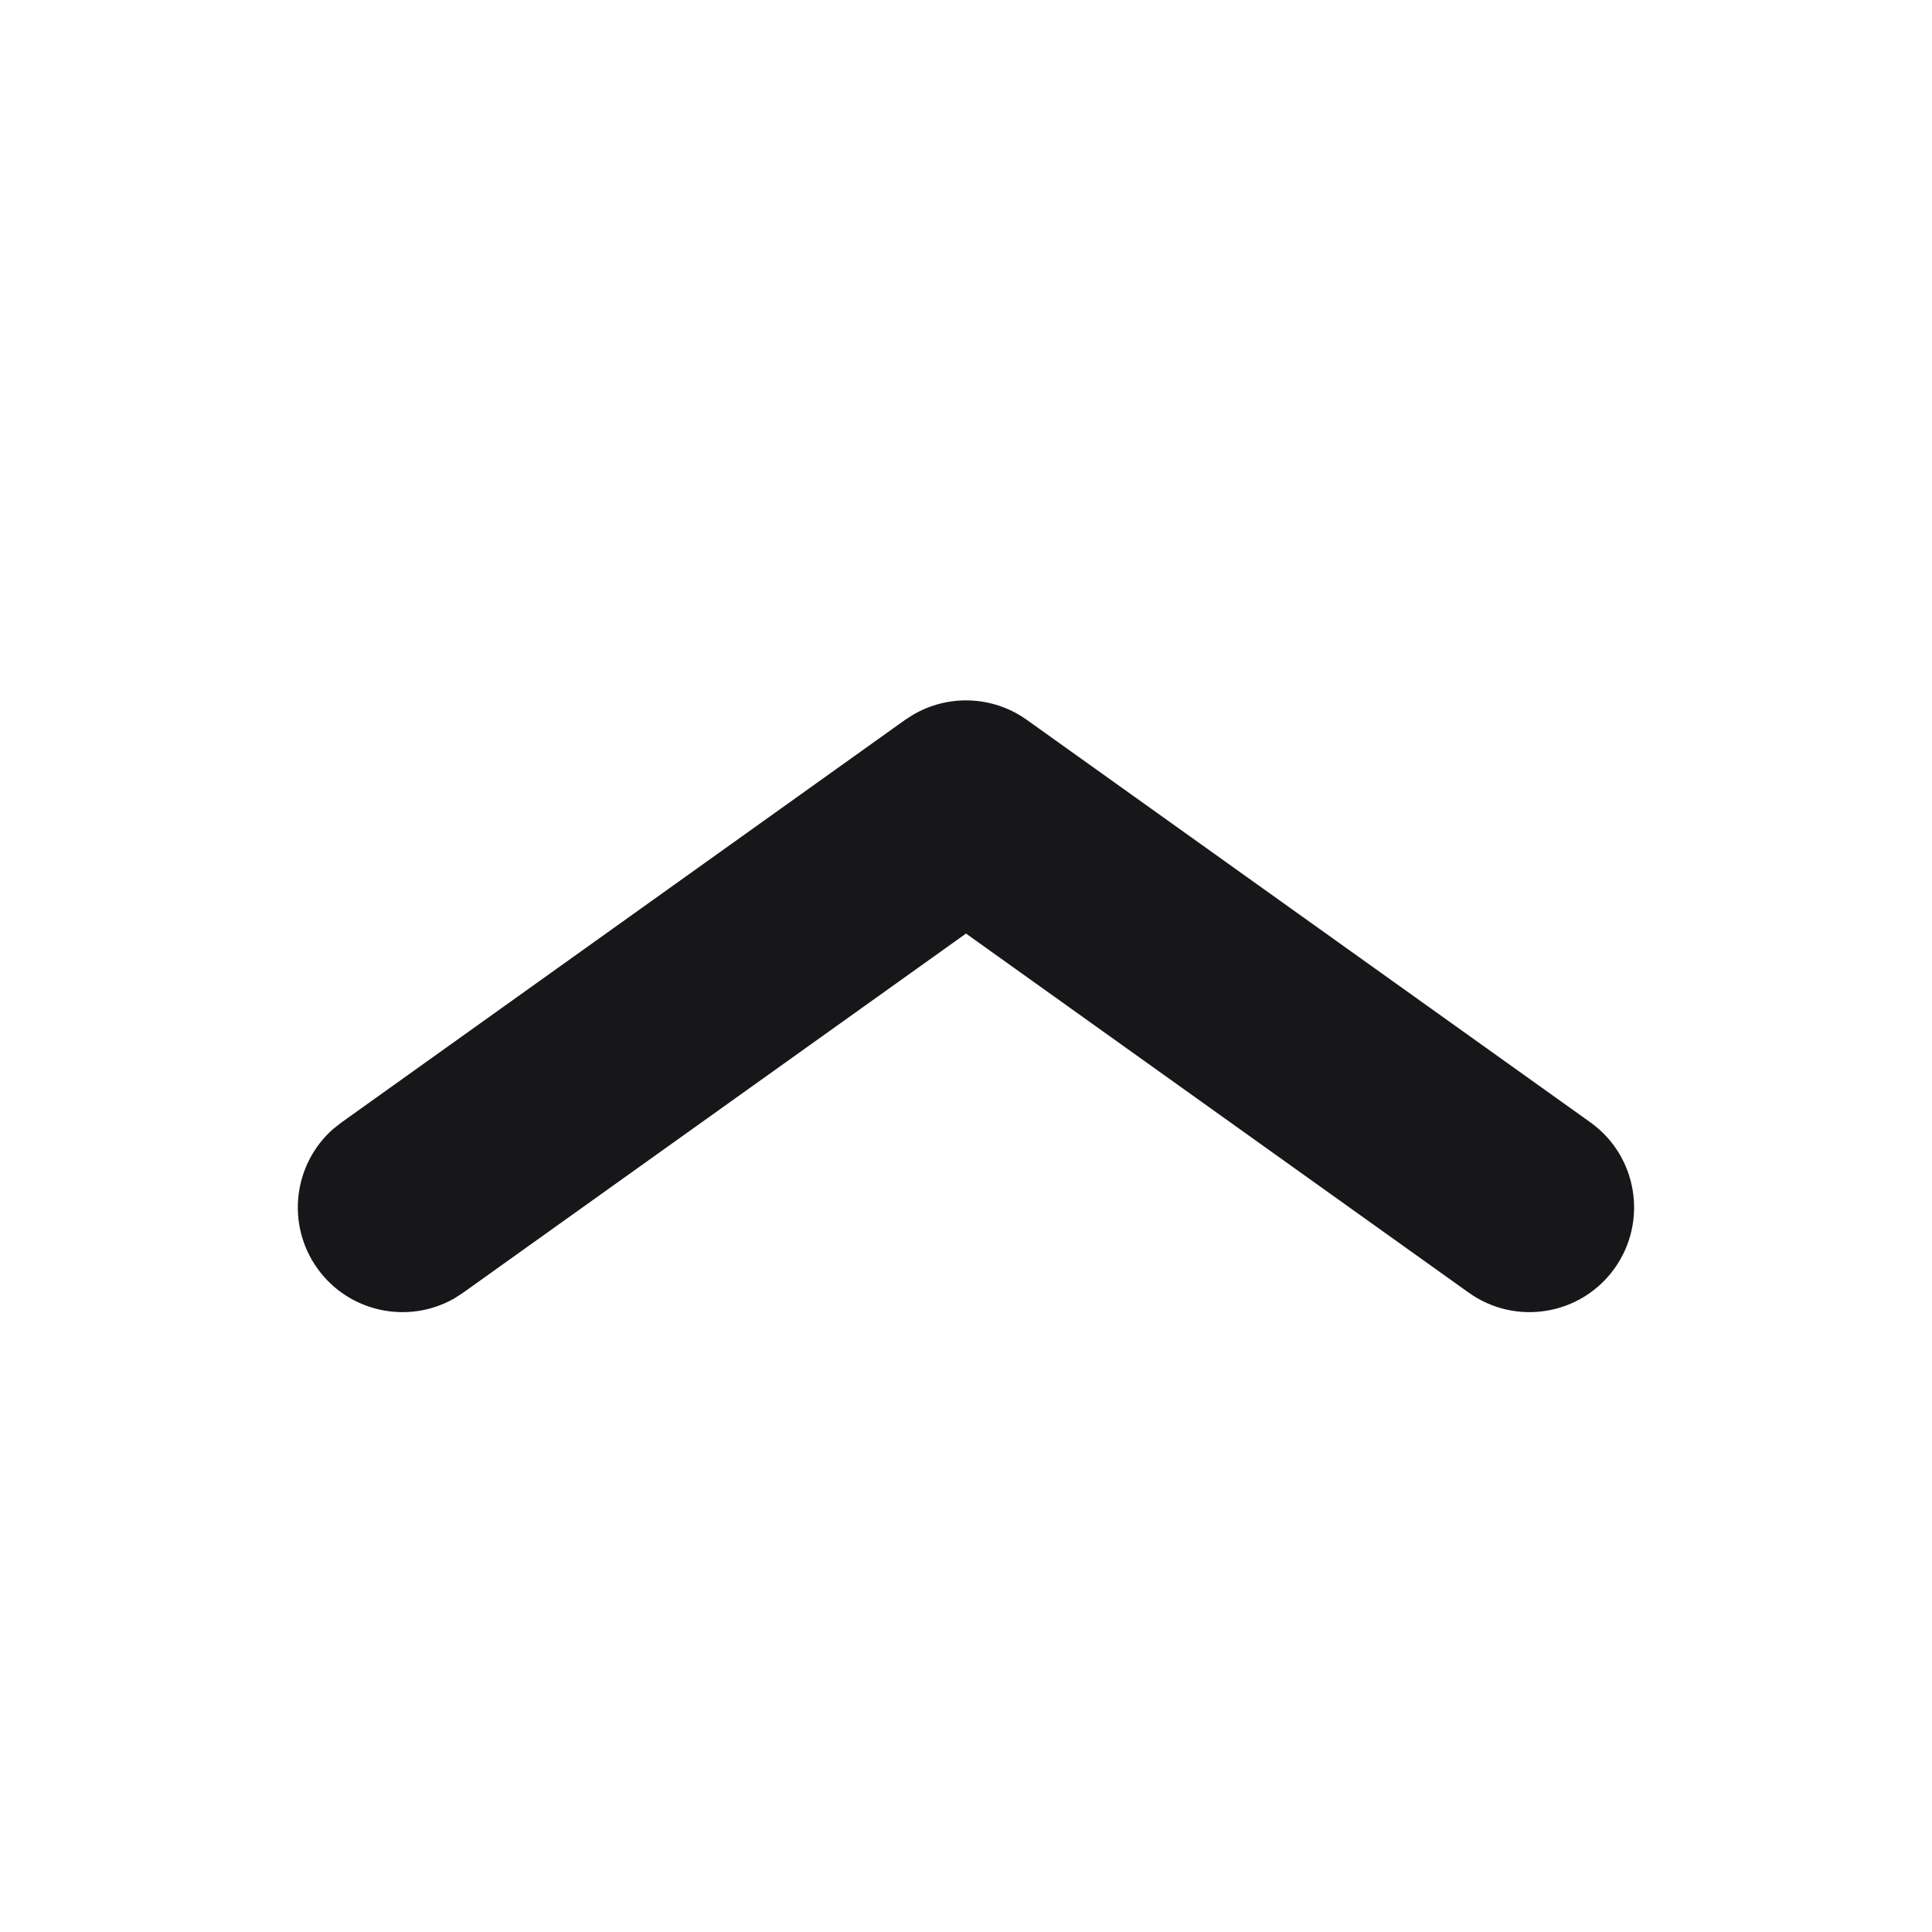
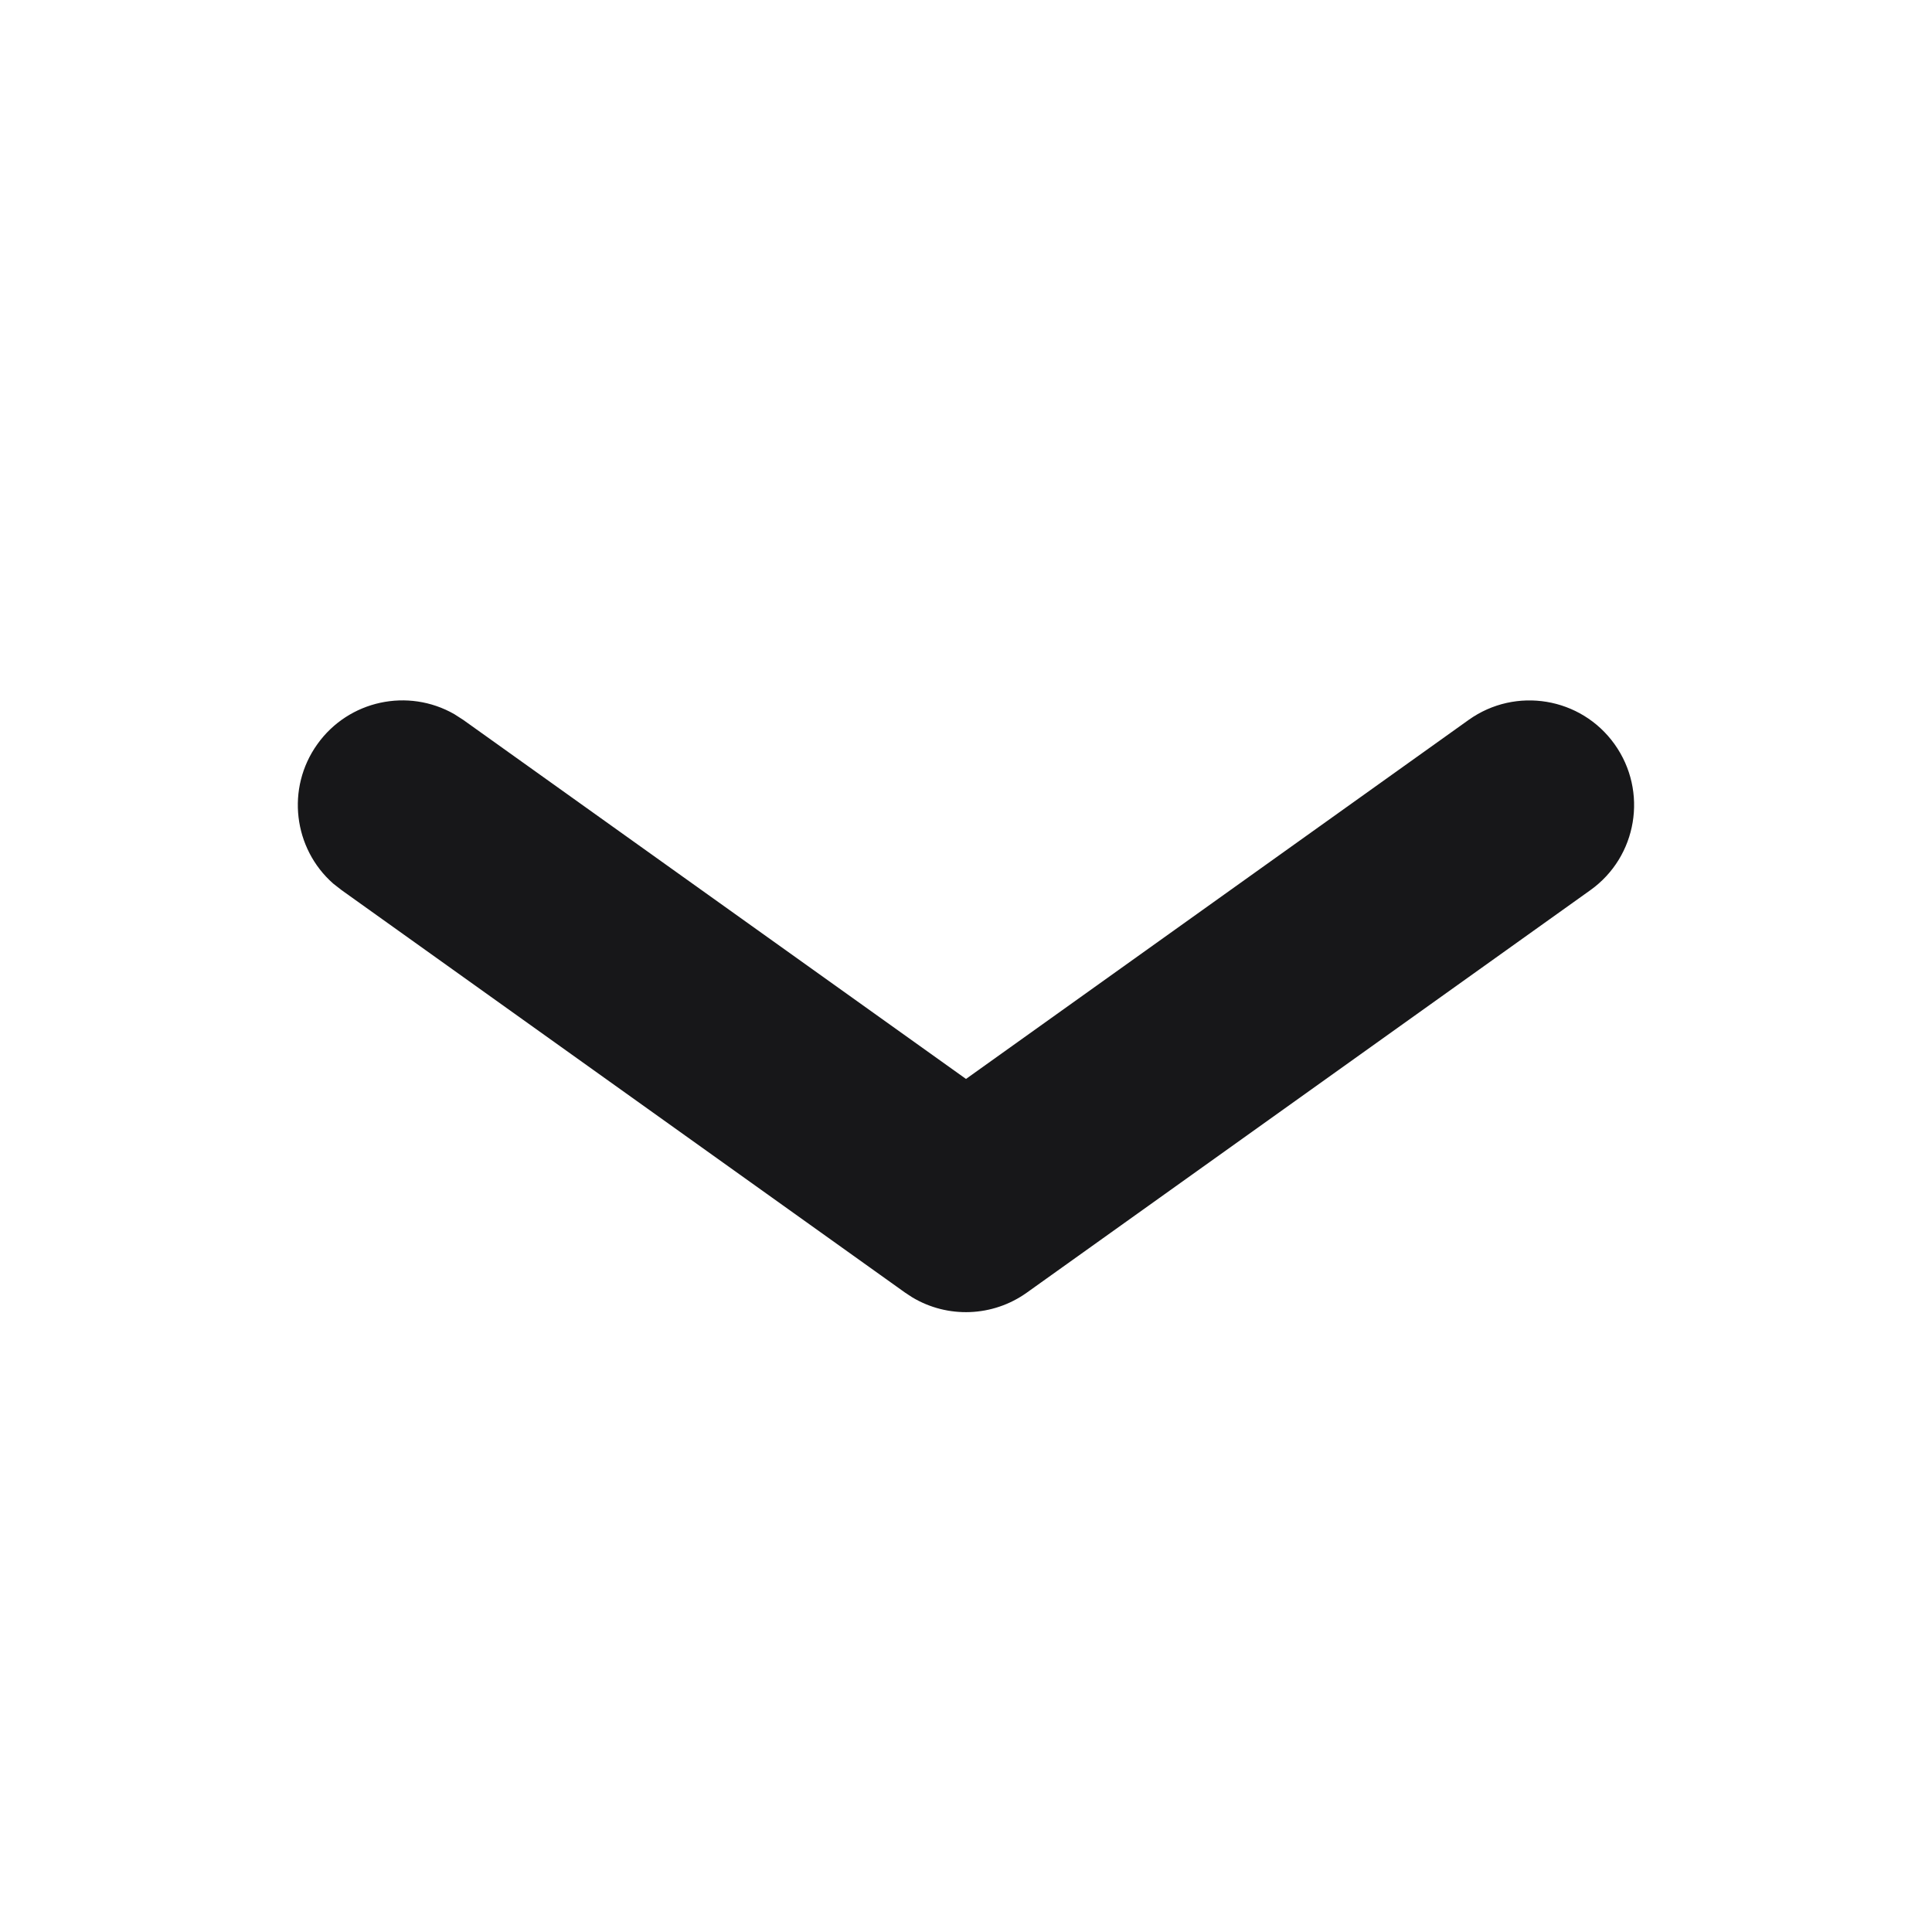
<svg xmlns="http://www.w3.org/2000/svg" width="24" height="24" viewBox="0 0 24 24" fill="none">
-   <path d="M18.244 16.057C18.828 16.475 19.64 16.34 20.057 15.756C20.474 15.171 20.34 14.36 19.756 13.942L12.755 8.942C12.332 8.64 11.771 8.621 11.331 8.886L11.244 8.942L4.244 13.942L4.139 14.024C3.645 14.459 3.551 15.208 3.942 15.756C4.333 16.303 5.071 16.456 5.643 16.13L5.755 16.057L12 11.597L18.244 16.057Z" fill="#171719" />
+   <path d="M18.244 8.943C18.828 8.526 19.64 8.661 20.057 9.245C20.474 9.829 20.34 10.641 19.756 11.058L12.755 16.058C12.332 16.36 11.771 16.38 11.331 16.115L11.244 16.058L4.244 11.058L4.139 10.976C3.645 10.541 3.551 9.792 3.942 9.245C4.333 8.697 5.071 8.544 5.643 8.871L5.755 8.943L12 13.403L18.244 8.943Z" fill="#171719" />
</svg>
